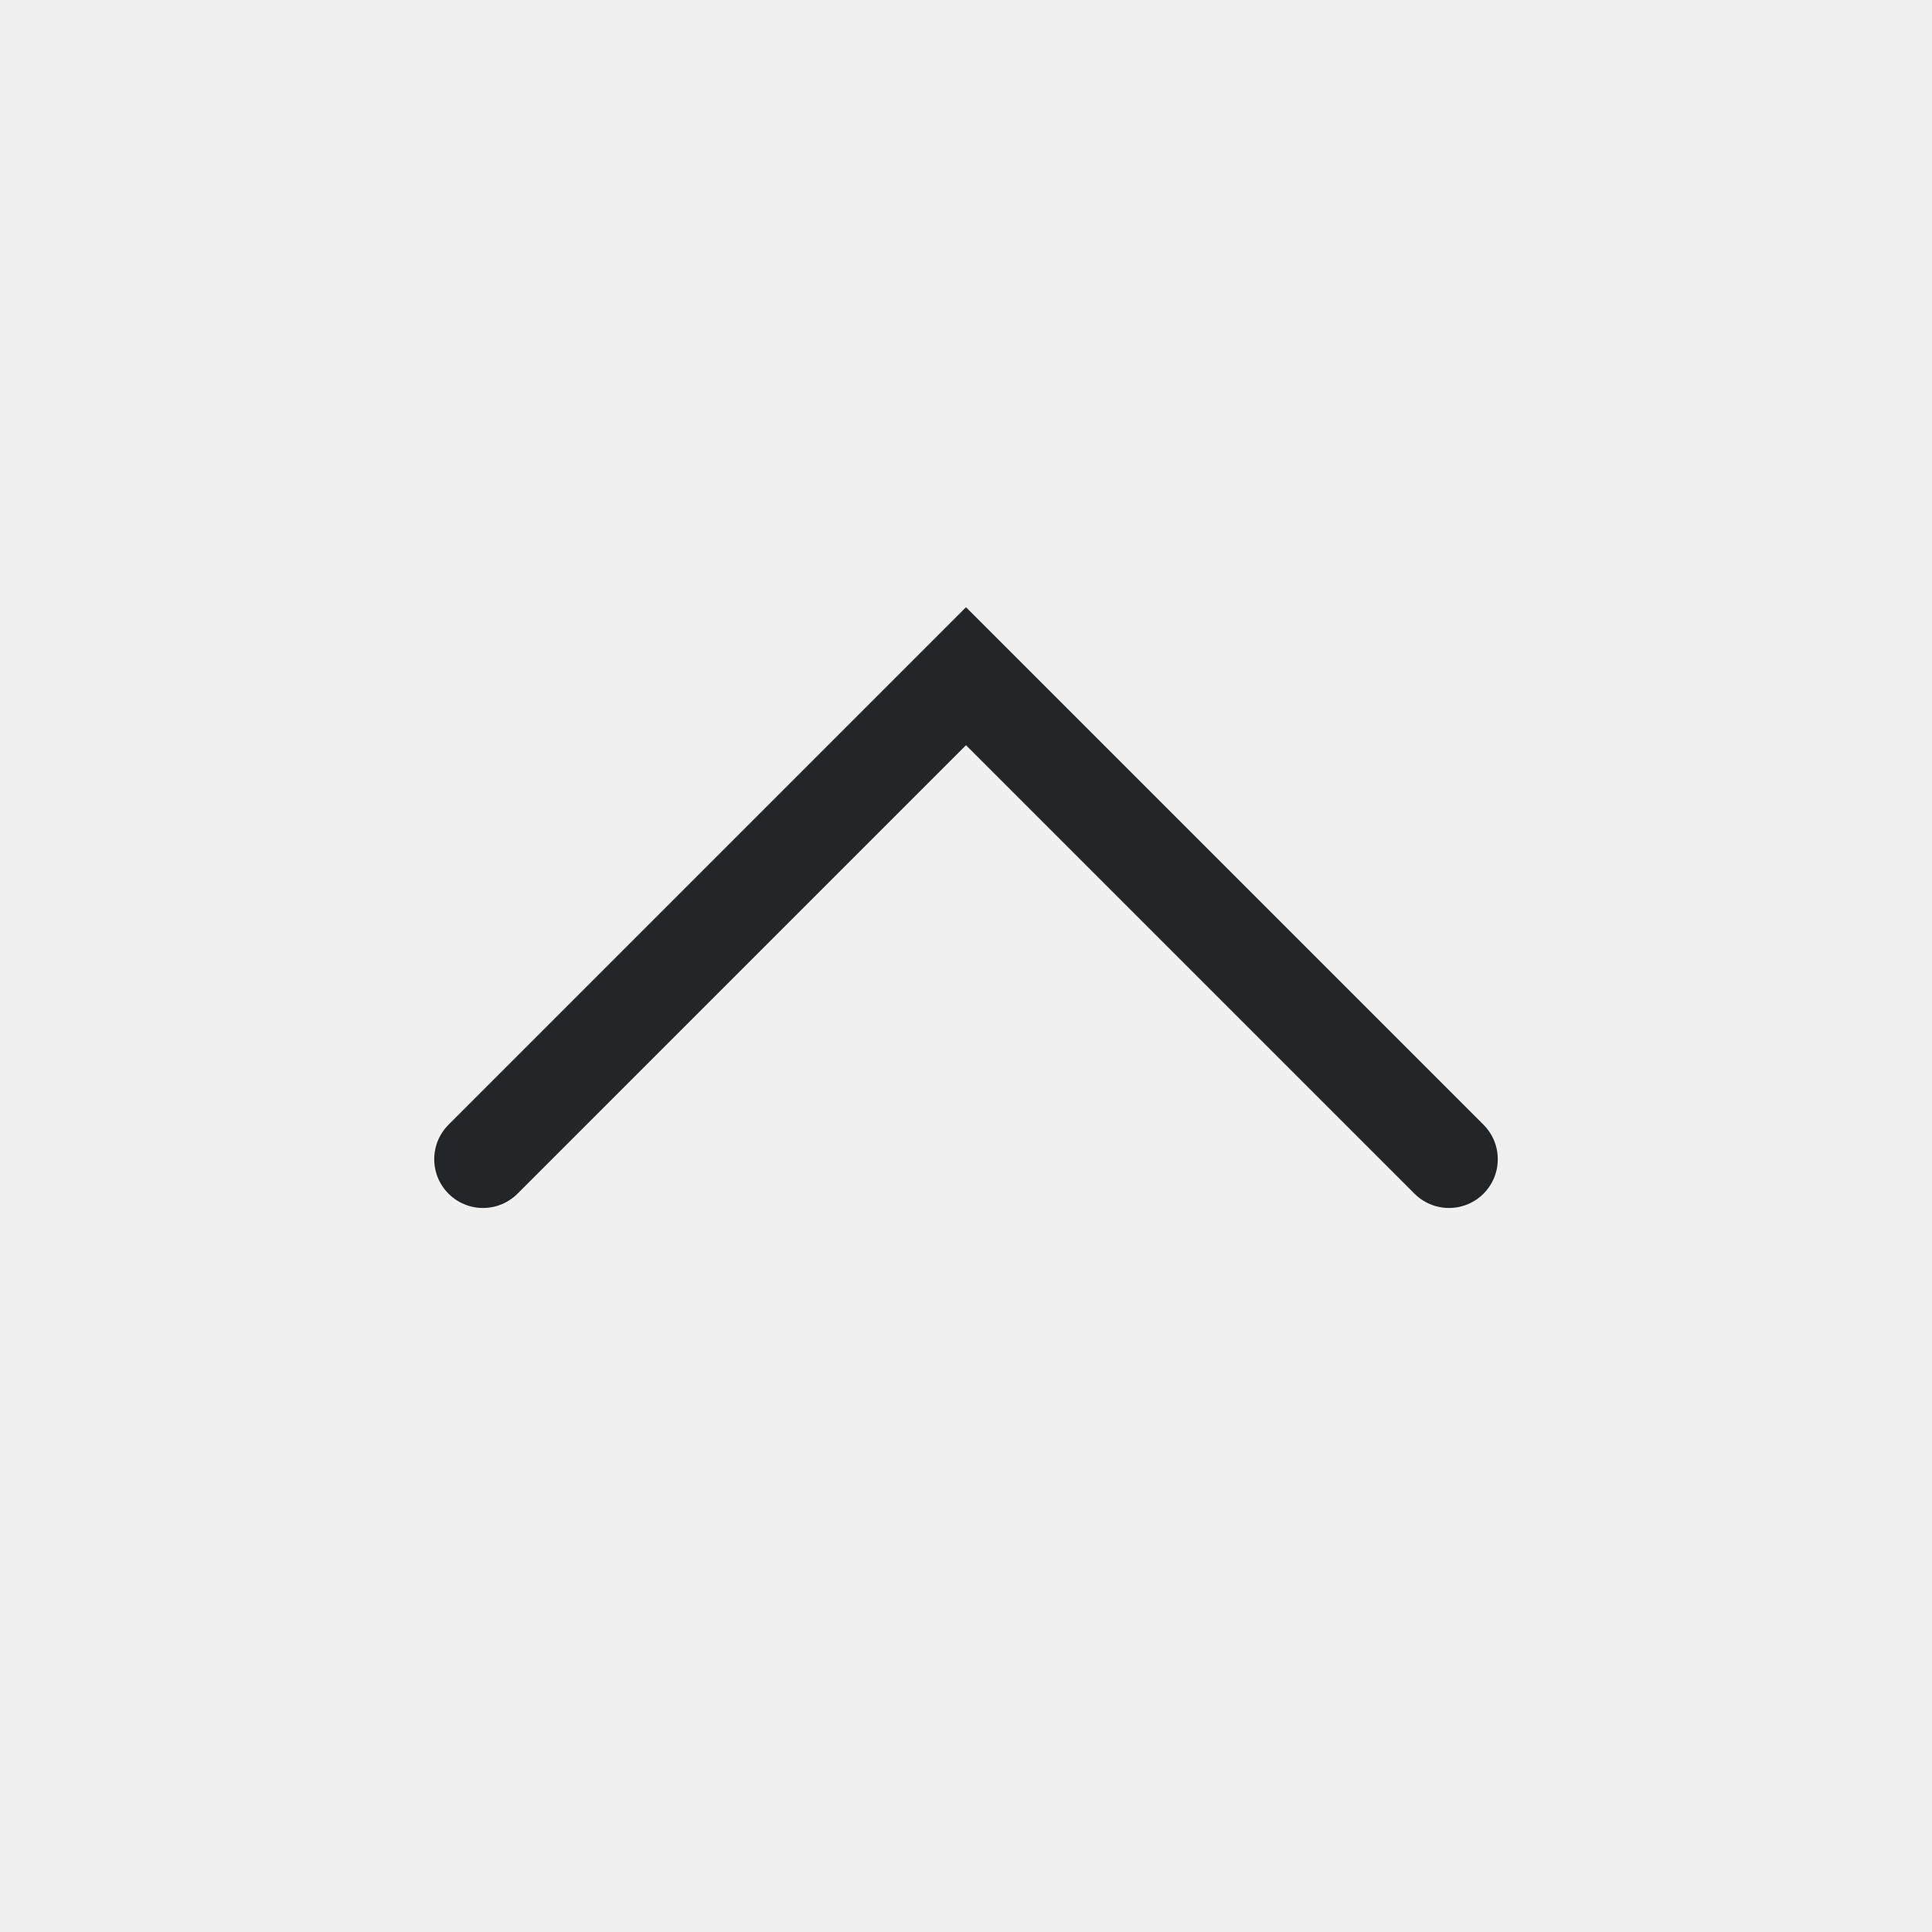
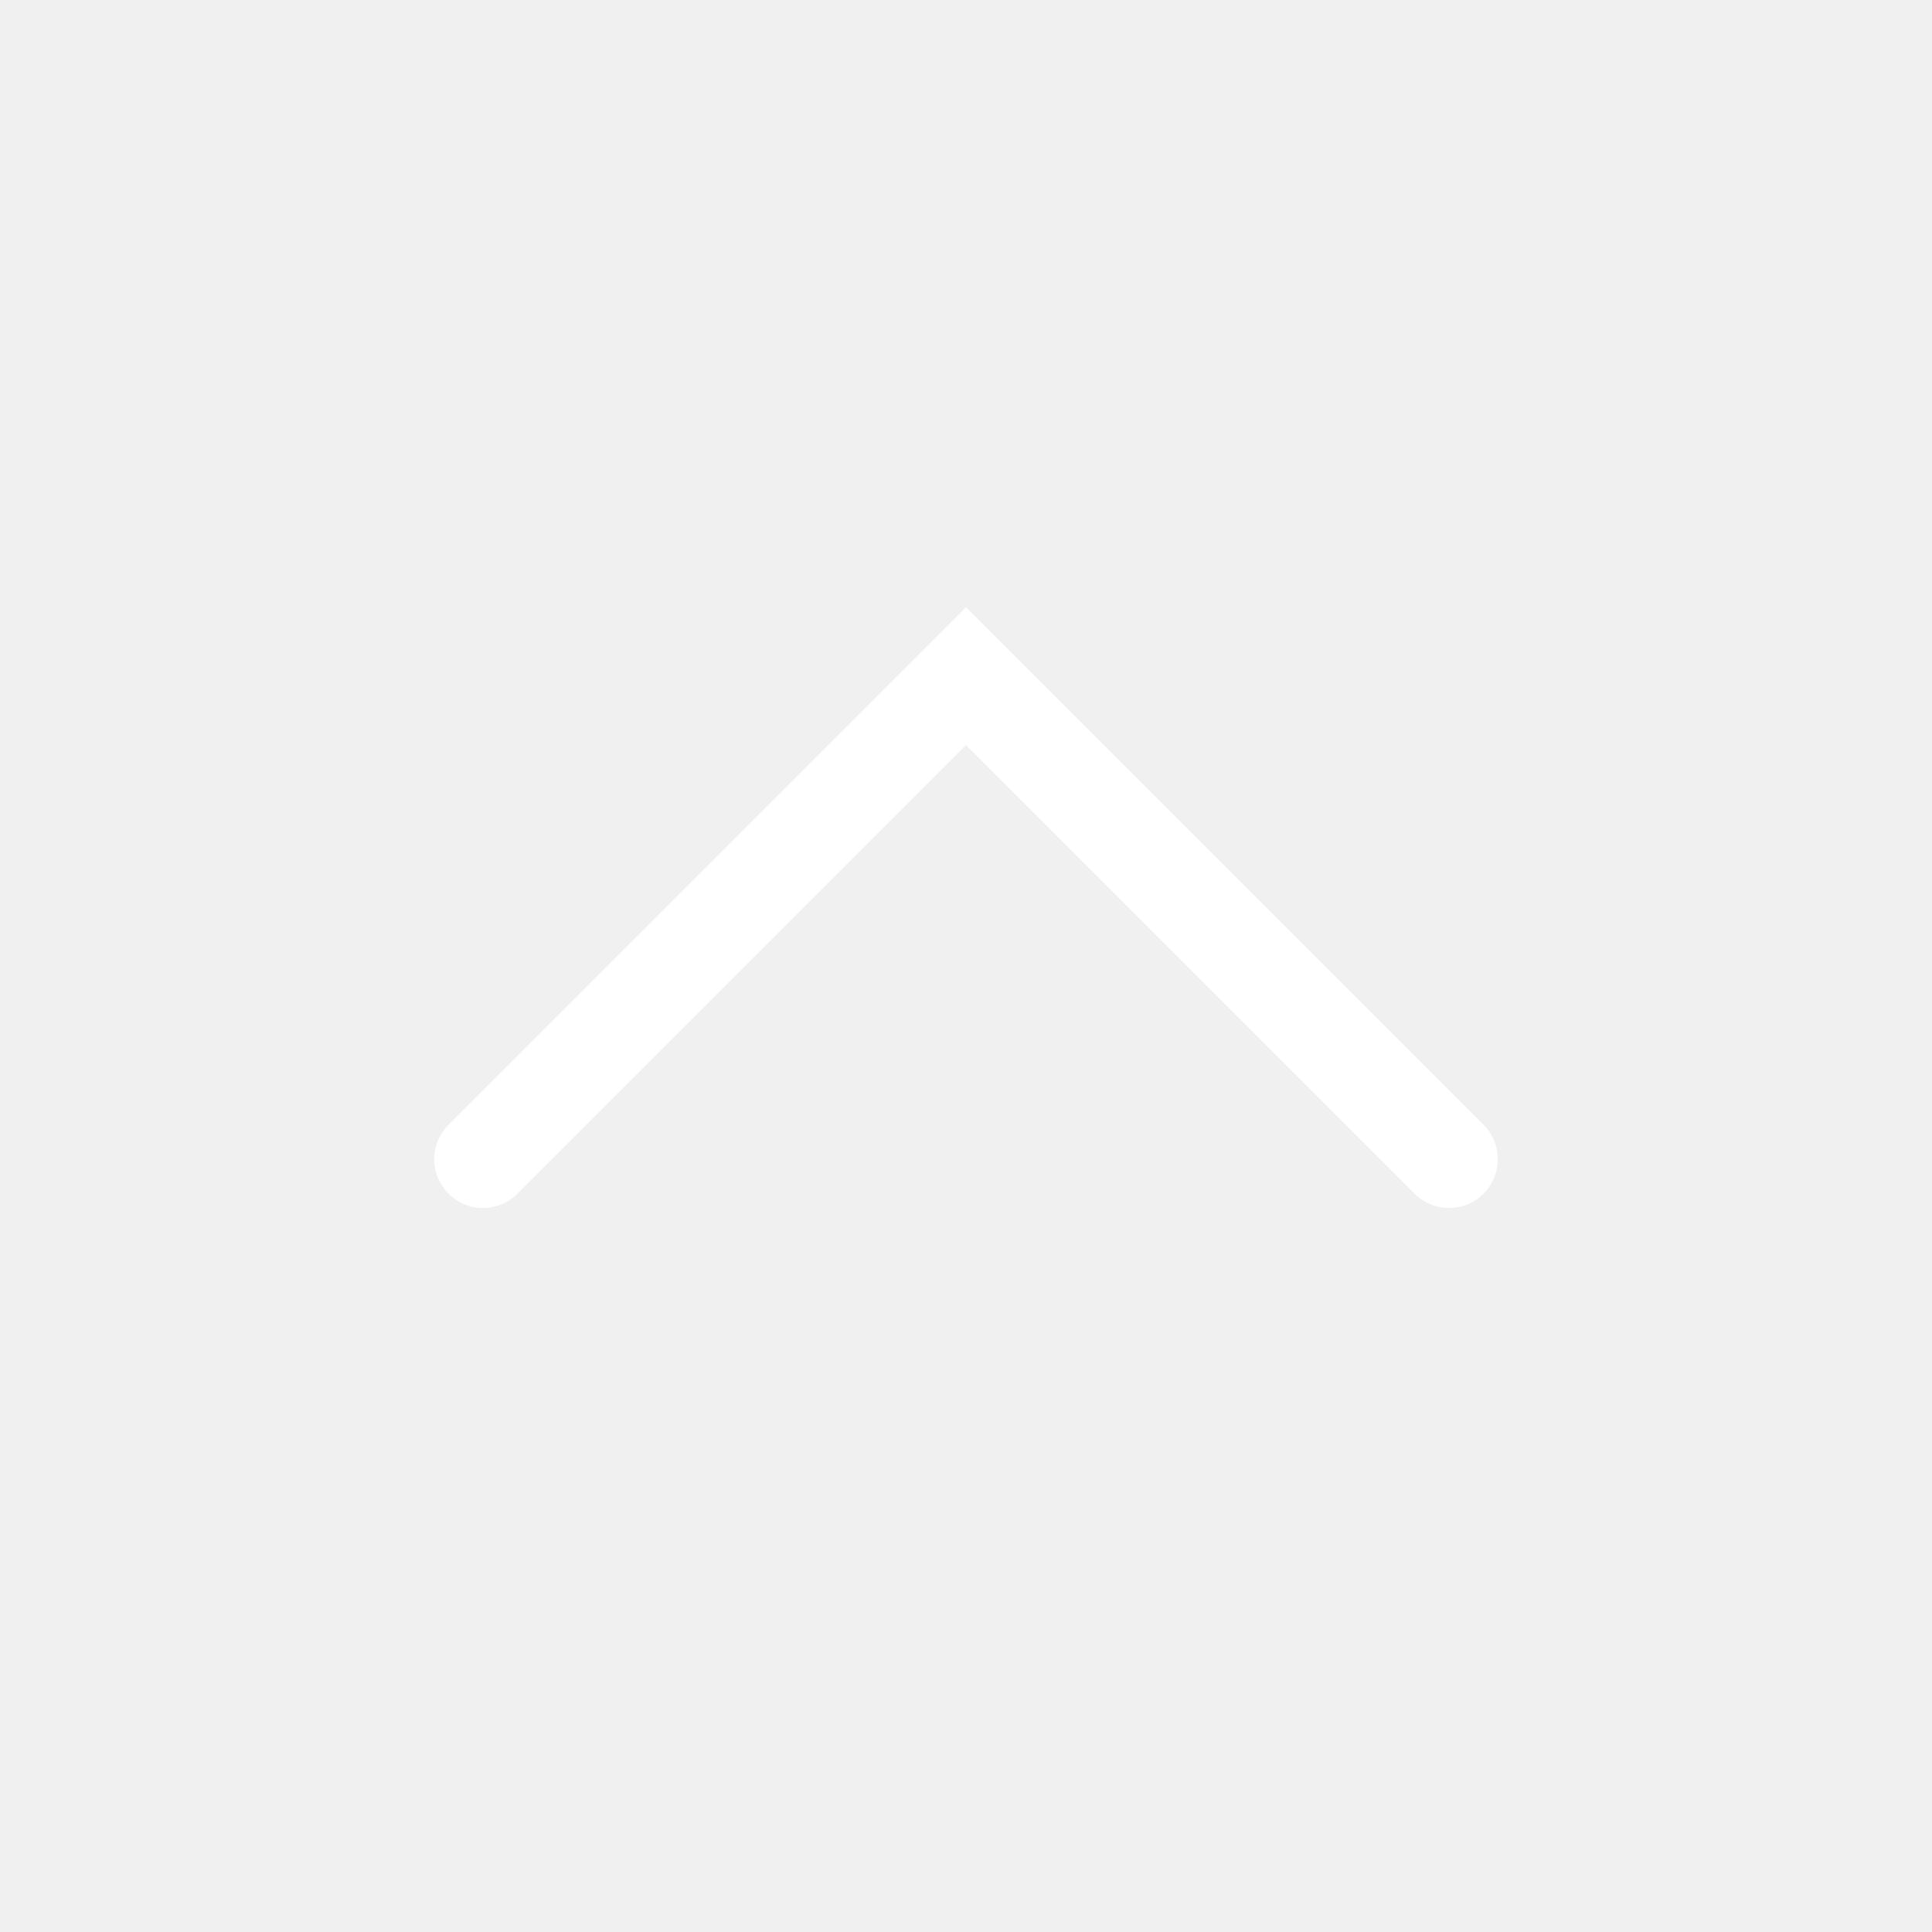
<svg xmlns="http://www.w3.org/2000/svg" viewBox="0 0 50 50" version="1.2" baseProfile="tiny">
  <defs>
</defs>
  <g fill="none" stroke="black" stroke-width="1" fill-rule="evenodd" stroke-linecap="square" stroke-linejoin="bevel">
-     <g fill="none" stroke="#232629" stroke-opacity="1" stroke-width="1.01" stroke-linecap="round" stroke-linejoin="miter" stroke-miterlimit="2" transform="matrix(2.5,0,0,2.5,2.5,2.5)" font-family="IBM Plex Sans" font-size="12" font-weight="400" font-style="normal">
+     <g fill="none" stroke="#ffffff" stroke-opacity="1" stroke-width="1.01" stroke-linecap="round" stroke-linejoin="miter" stroke-miterlimit="2" transform="matrix(2.5,0,0,2.5,2.5,2.5)" font-family="IBM Plex Sans" font-size="12" font-weight="400" font-style="normal">
      <polyline fill="none" vector-effect="none" points="4,11 9,6 14,11 " />
    </g>
    <g fill="none" stroke="#000000" stroke-opacity="1" stroke-width="1" stroke-linecap="square" stroke-linejoin="bevel" transform="matrix(1,0,0,1,0,0)" font-family="IBM Plex Sans" font-size="12" font-weight="400" font-style="normal">
</g>
  </g>
</svg>
